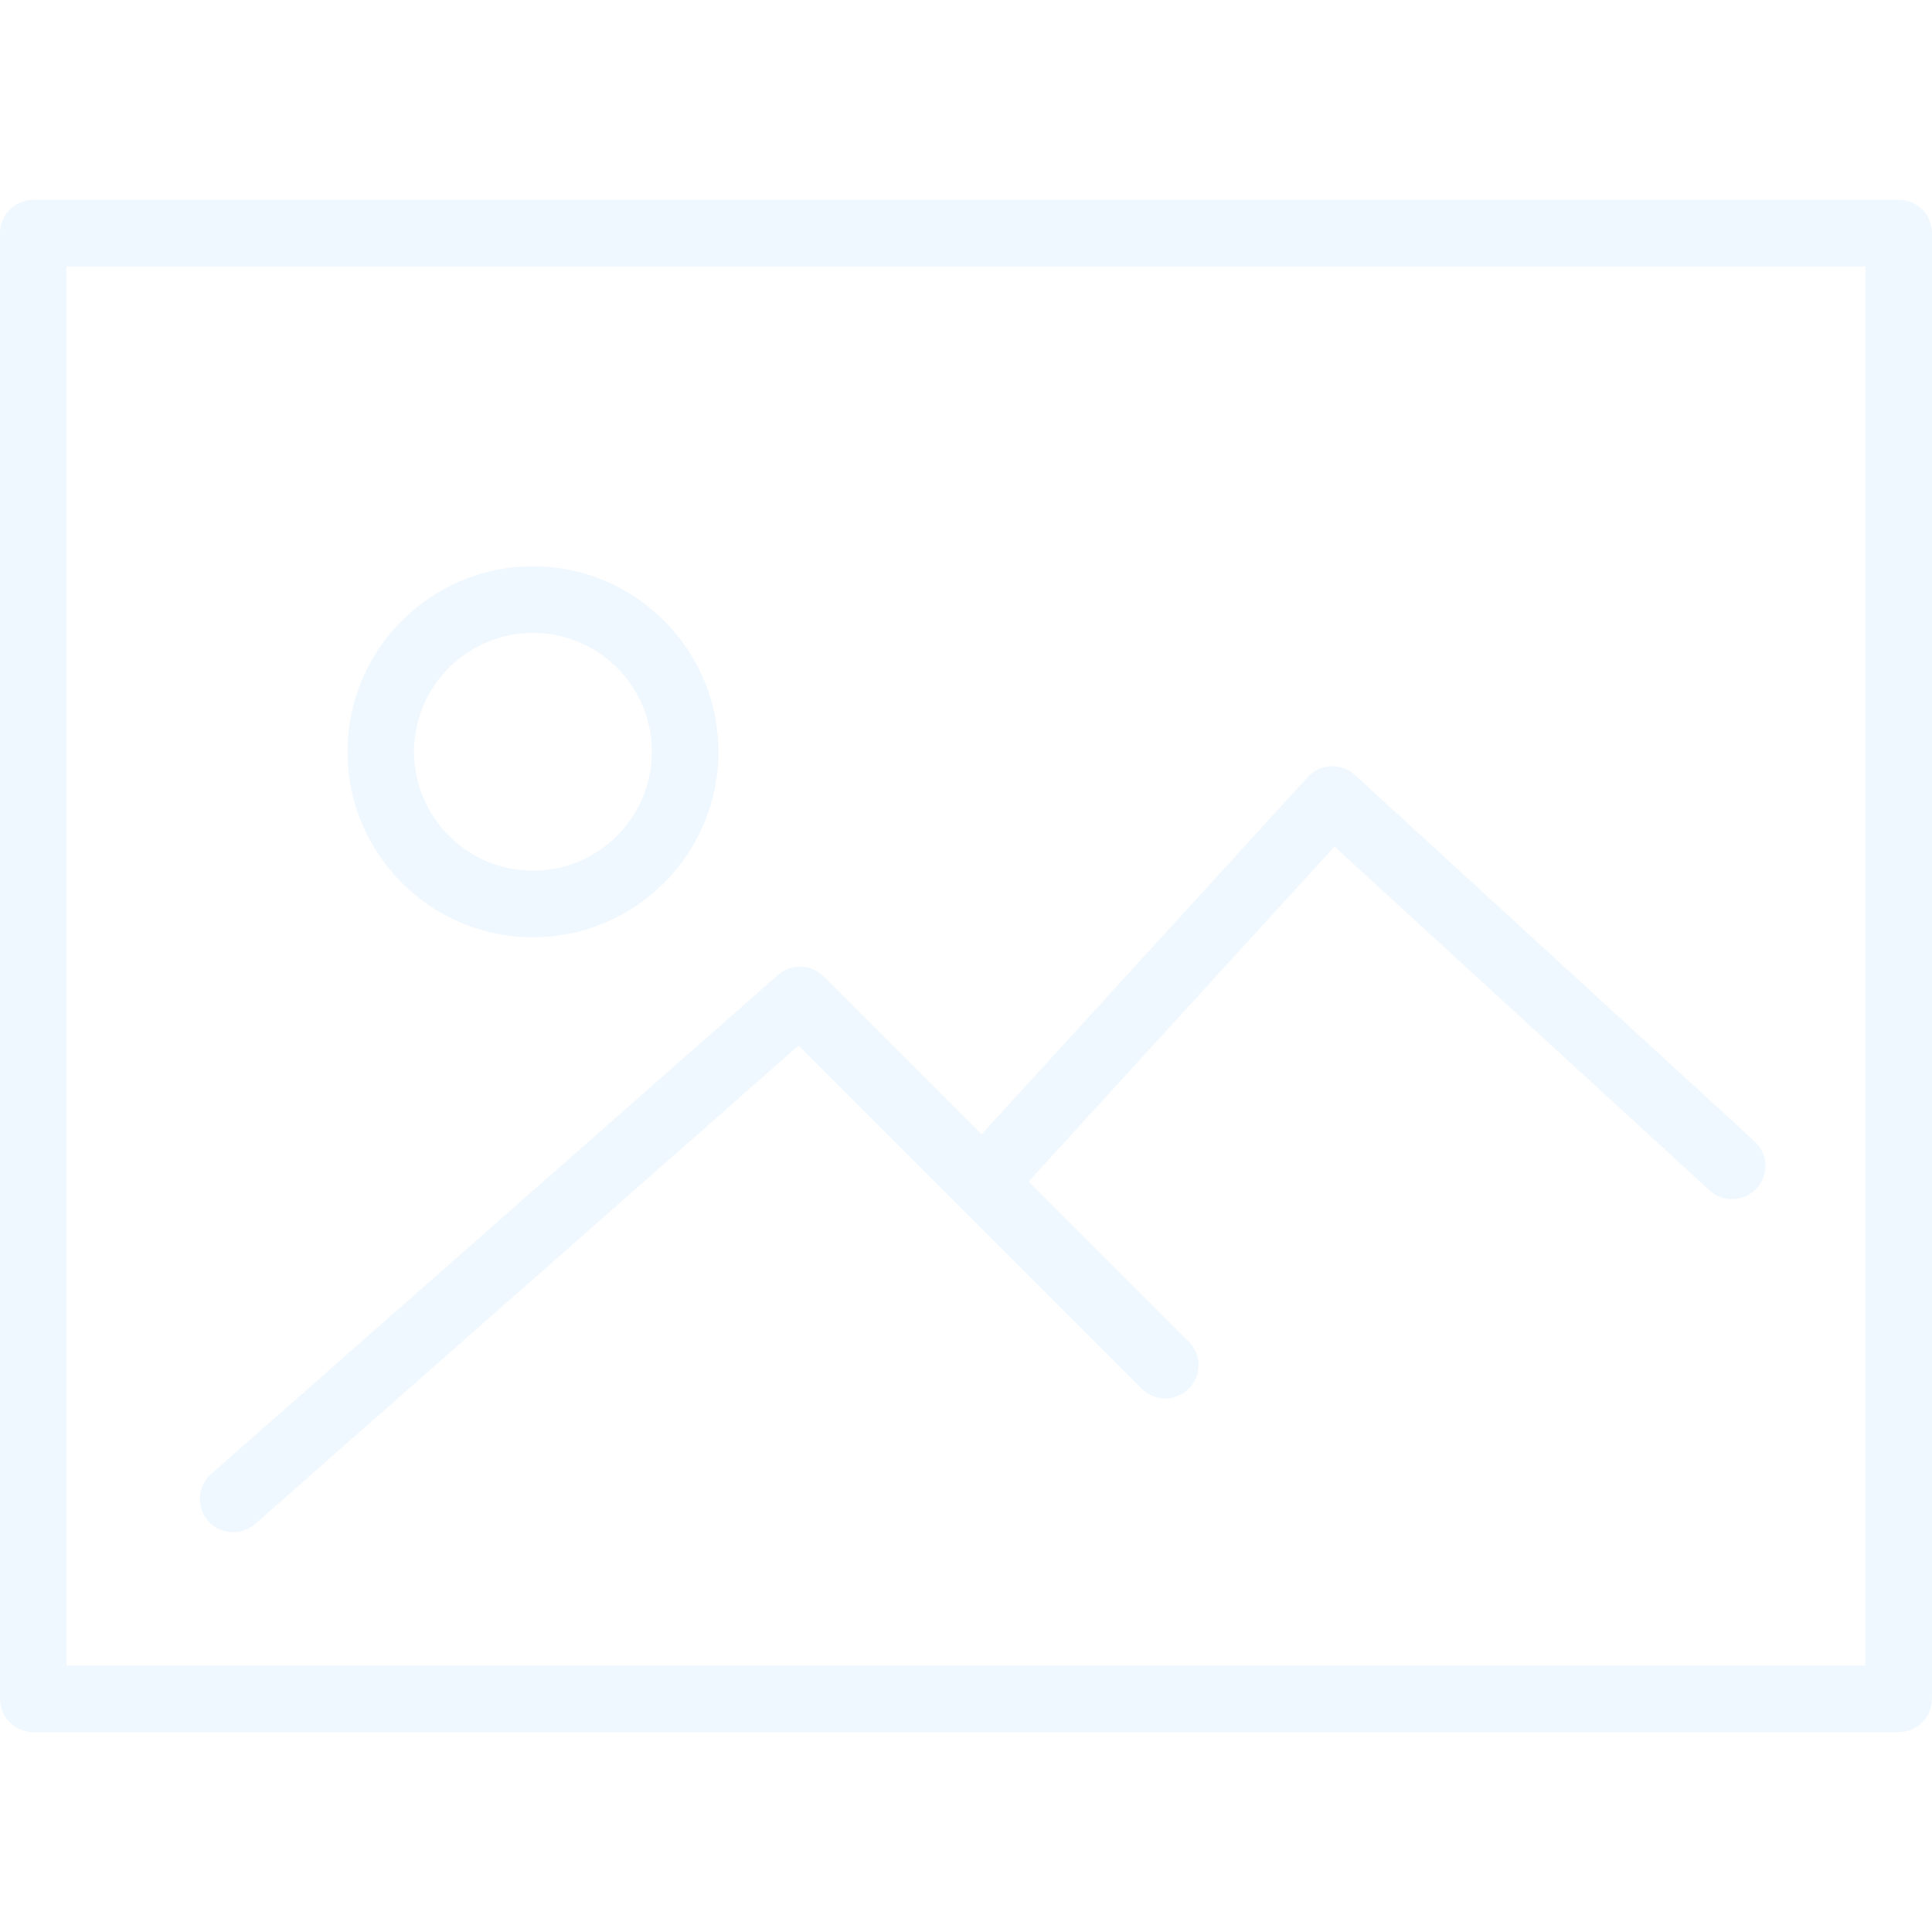
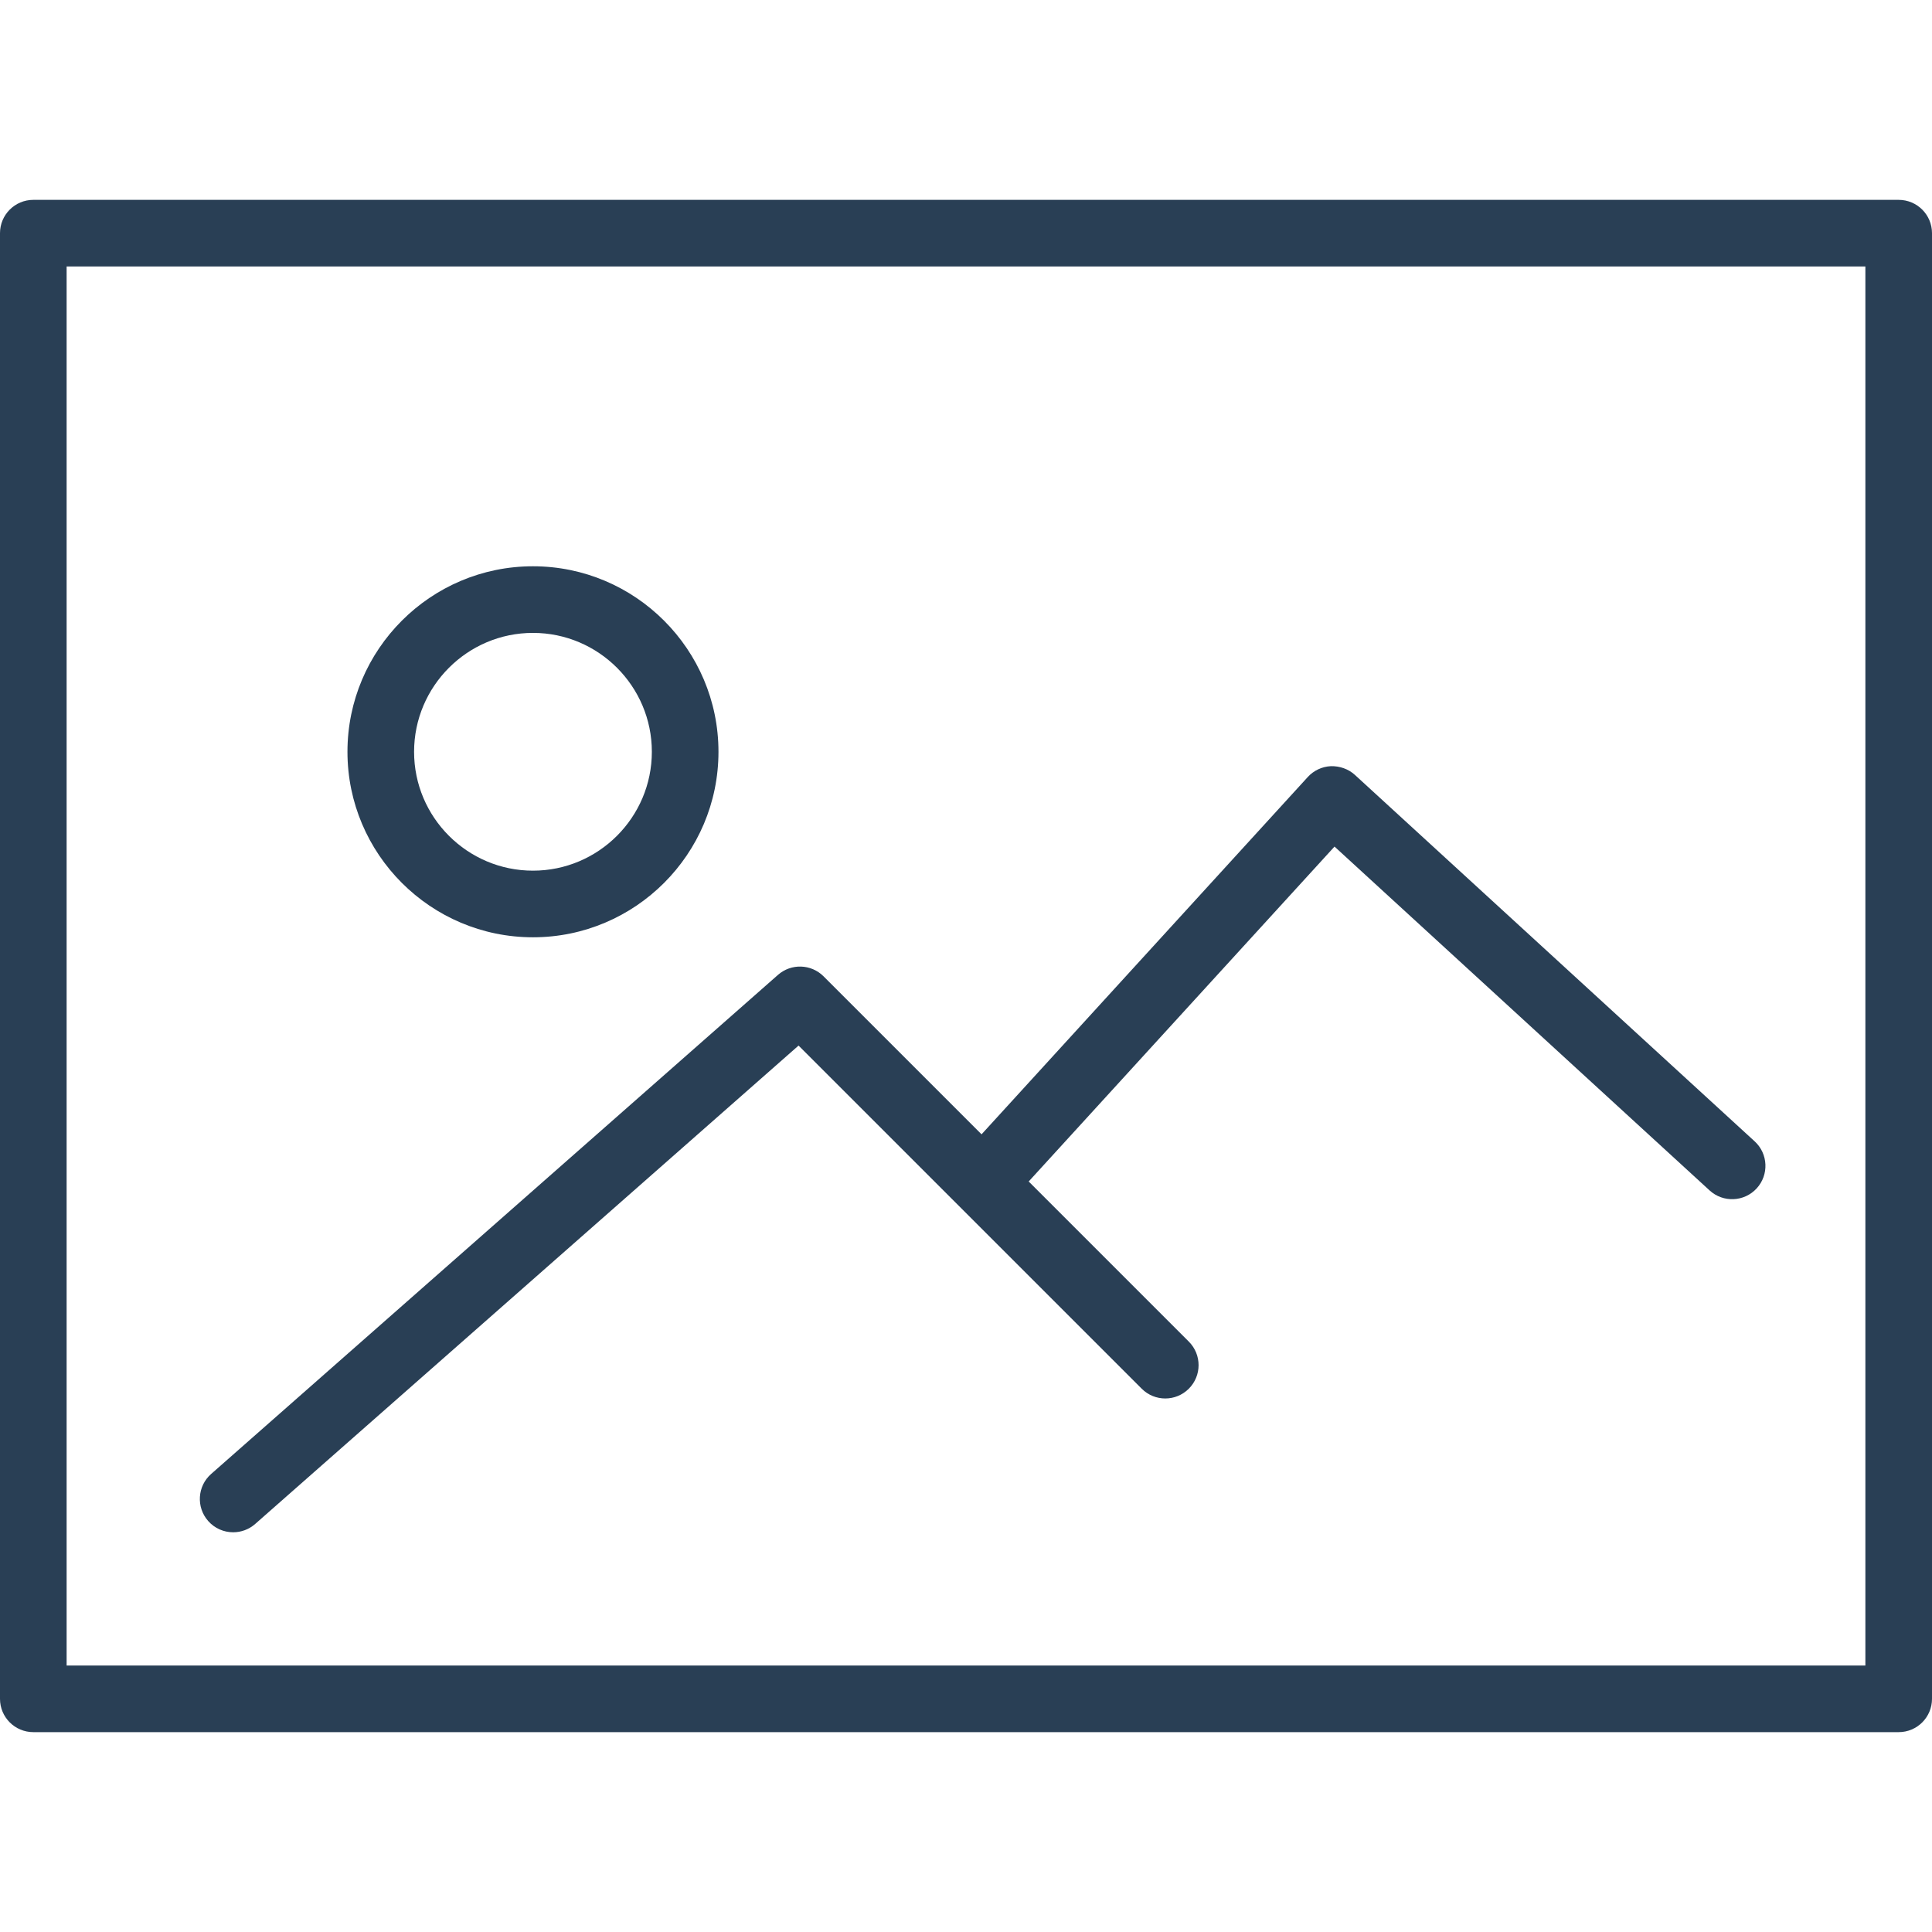
<svg xmlns="http://www.w3.org/2000/svg" version="1.1" id="Capa_1" x="0px" y="0px" viewBox="0 0 58 58" style="enable-background:new 0 0 58 58;" xml:space="preserve" width="512px" height="512px">
  <g>
-     <path d="M57,6H1C0.448,6,0,6.447,0,7v44c0,0.553,0.448,1,1,1h56c0.552,0,1-0.447,1-1V7C58,6.447,57.552,6,57,6z M56,50H2V8h54V50z" fill="#f0f8ff" />
-     <path d="M16,28.138c3.071,0,5.569-2.498,5.569-5.568C21.569,19.498,19.071,17,16,17s-5.569,2.498-5.569,5.569   C10.431,25.64,12.929,28.138,16,28.138z M16,19c1.968,0,3.569,1.602,3.569,3.569S17.968,26.138,16,26.138s-3.569-1.601-3.569-3.568   S14.032,19,16,19z" fill="#f0f8ff" />
-     <path d="M7,46c0.234,0,0.47-0.082,0.66-0.249l16.313-14.362l10.302,10.301c0.391,0.391,1.023,0.391,1.414,0s0.391-1.023,0-1.414   l-4.807-4.807l9.181-10.054l11.261,10.323c0.407,0.373,1.04,0.345,1.413-0.062c0.373-0.407,0.346-1.04-0.062-1.413l-12-11   c-0.196-0.179-0.457-0.268-0.72-0.262c-0.265,0.012-0.515,0.129-0.694,0.325l-9.794,10.727l-4.743-4.743   c-0.374-0.373-0.972-0.392-1.368-0.044L6.339,44.249c-0.415,0.365-0.455,0.997-0.09,1.412C6.447,45.886,6.723,46,7,46z" fill="#f0f8ff" />
+     <path d="M57,6H1C0.448,6,0,6.447,0,7v44c0,0.553,0.448,1,1,1h56c0.552,0,1-0.447,1-1V7C58,6.447,57.552,6,57,6z M56,50H2V8h54V50z" fill="#293f55" />
+     <path d="M16,28.138c3.071,0,5.569-2.498,5.569-5.568C21.569,19.498,19.071,17,16,17s-5.569,2.498-5.569,5.569   C10.431,25.64,12.929,28.138,16,28.138z M16,19c1.968,0,3.569,1.602,3.569,3.569S17.968,26.138,16,26.138s-3.569-1.601-3.569-3.568   S14.032,19,16,19z" fill="#293f55" />
+     <path d="M7,46c0.234,0,0.47-0.082,0.66-0.249l16.313-14.362l10.302,10.301c0.391,0.391,1.023,0.391,1.414,0s0.391-1.023,0-1.414   l-4.807-4.807l9.181-10.054l11.261,10.323c0.407,0.373,1.04,0.345,1.413-0.062c0.373-0.407,0.346-1.04-0.062-1.413l-12-11   c-0.196-0.179-0.457-0.268-0.72-0.262c-0.265,0.012-0.515,0.129-0.694,0.325l-9.794,10.727l-4.743-4.743   c-0.374-0.373-0.972-0.392-1.368-0.044L6.339,44.249c-0.415,0.365-0.455,0.997-0.09,1.412C6.447,45.886,6.723,46,7,46z" fill="#293f55" />
  </g>
  <g>
</g>
  <g>
</g>
  <g>
</g>
  <g>
</g>
  <g>
</g>
  <g>
</g>
  <g>
</g>
  <g>
</g>
  <g>
</g>
  <g>
</g>
  <g>
</g>
  <g>
</g>
  <g>
</g>
  <g>
</g>
  <g>
</g>
</svg>
